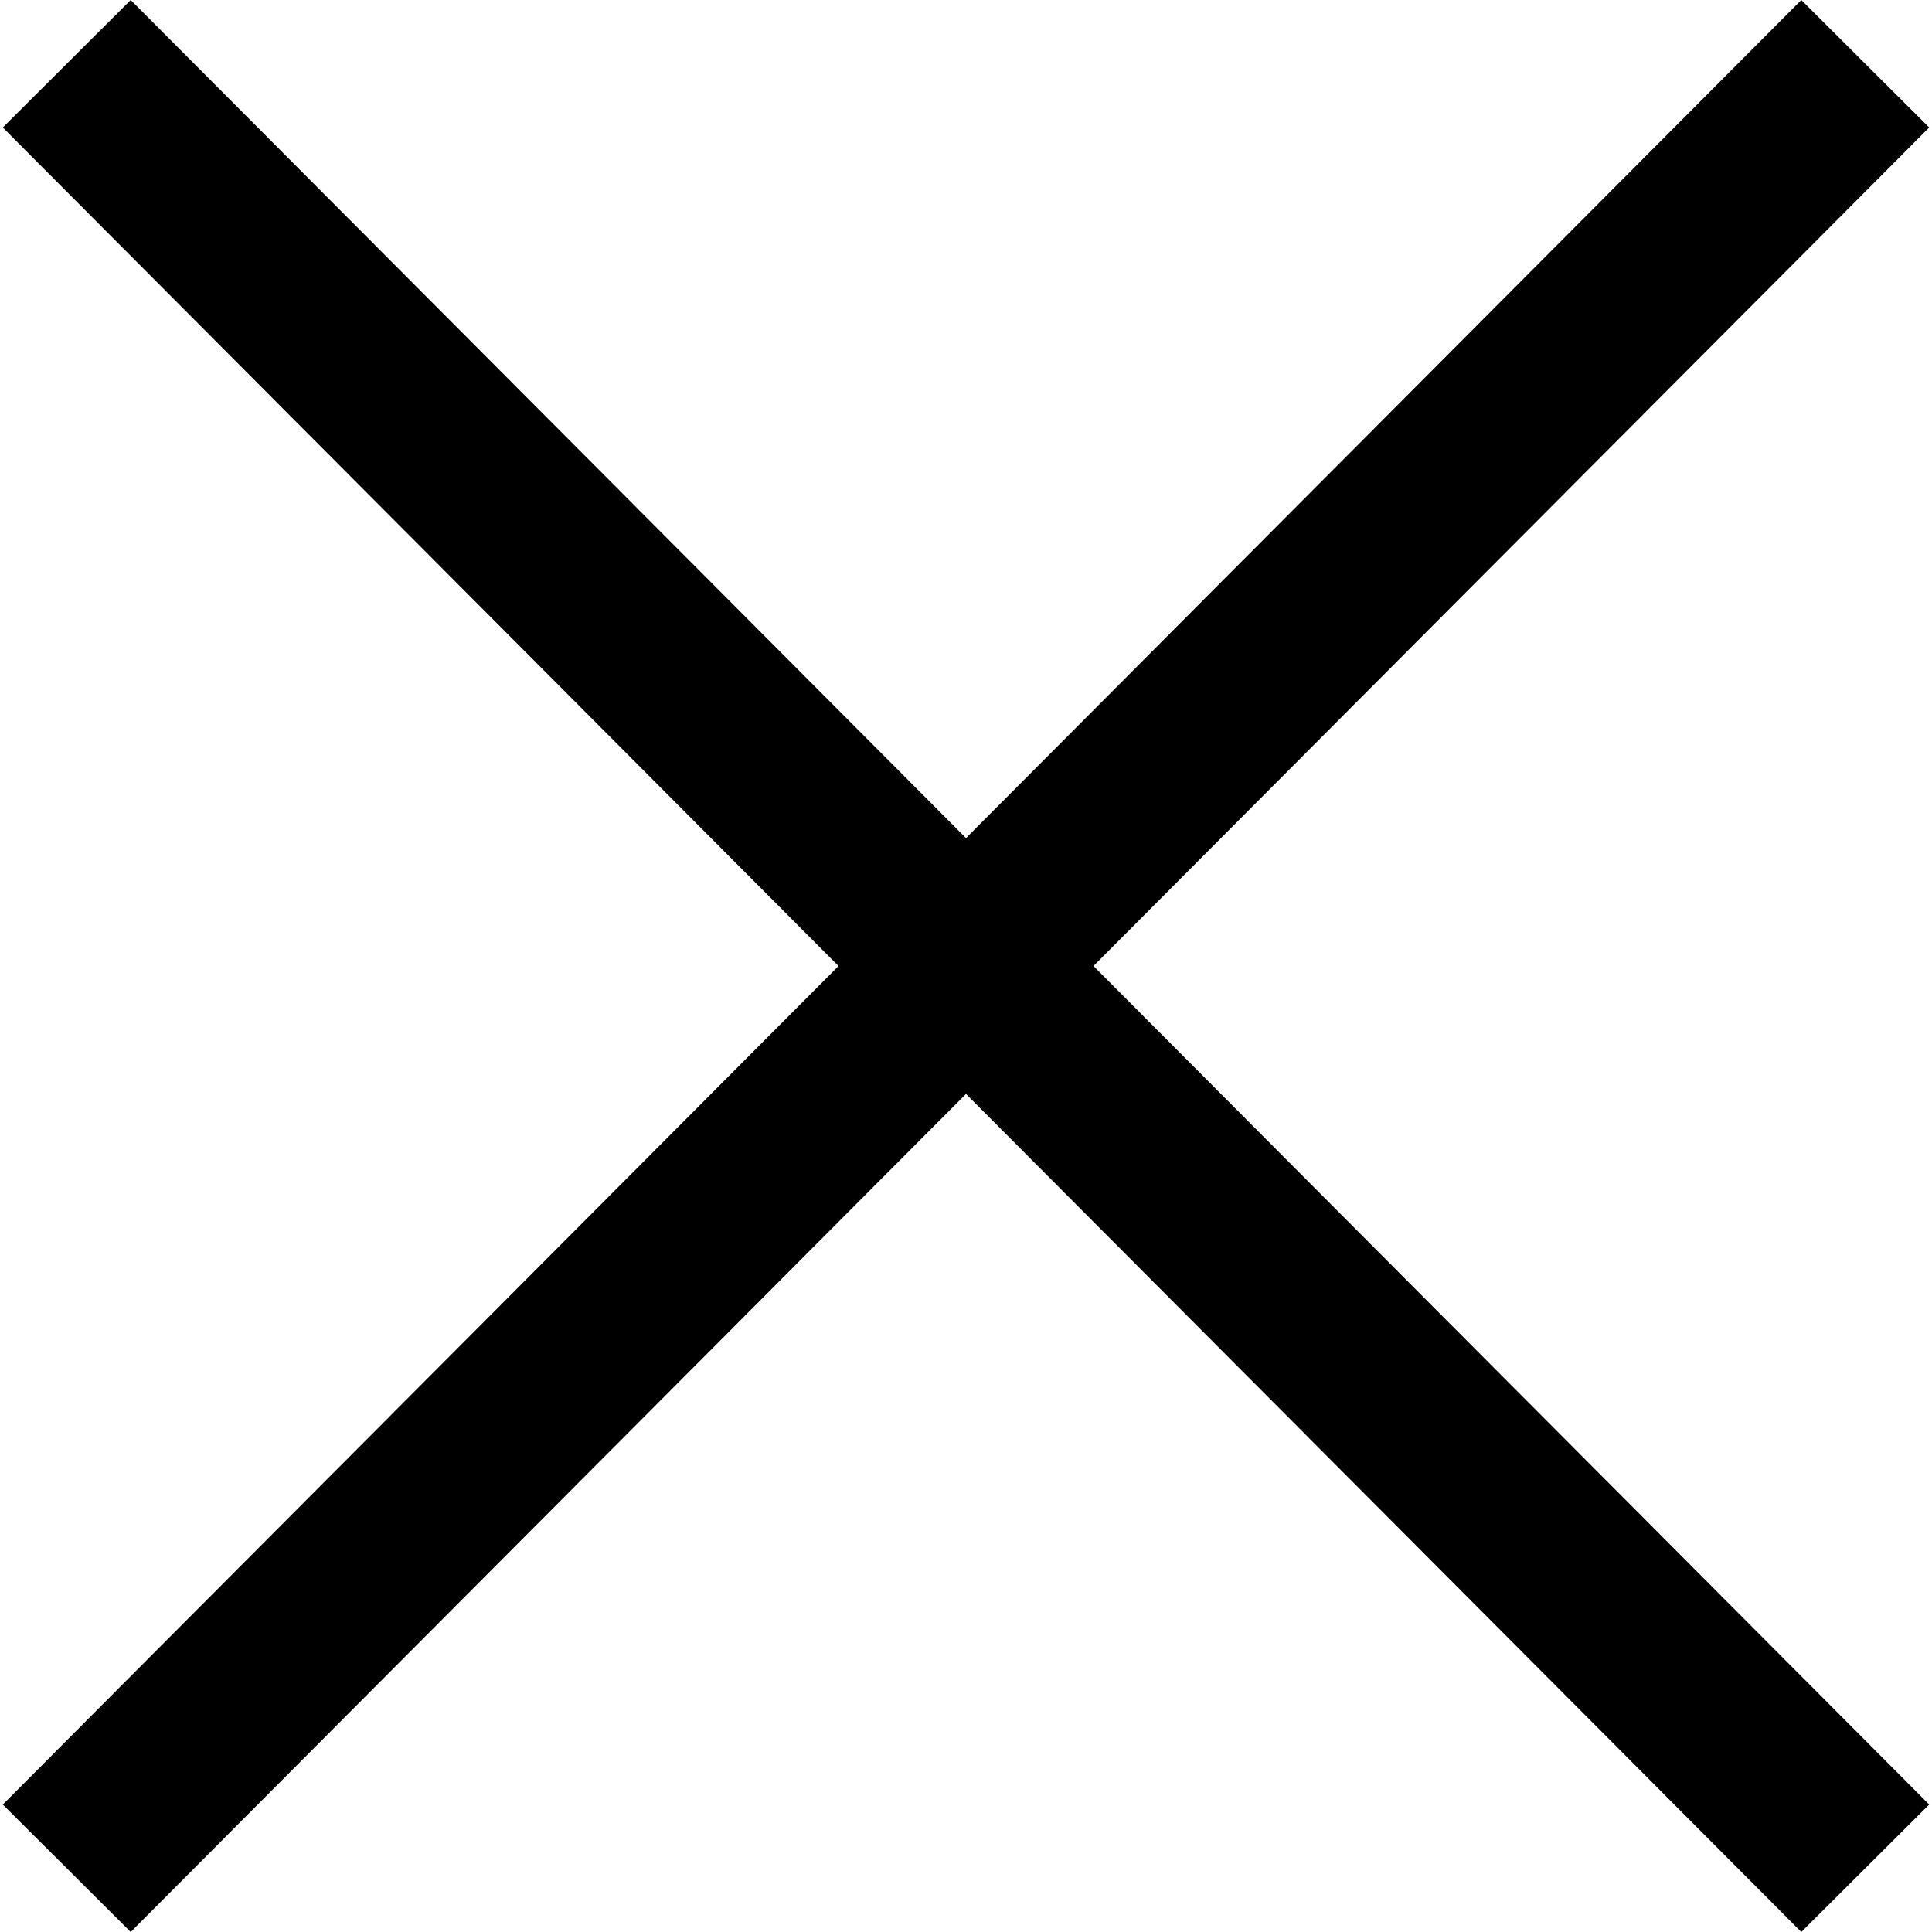
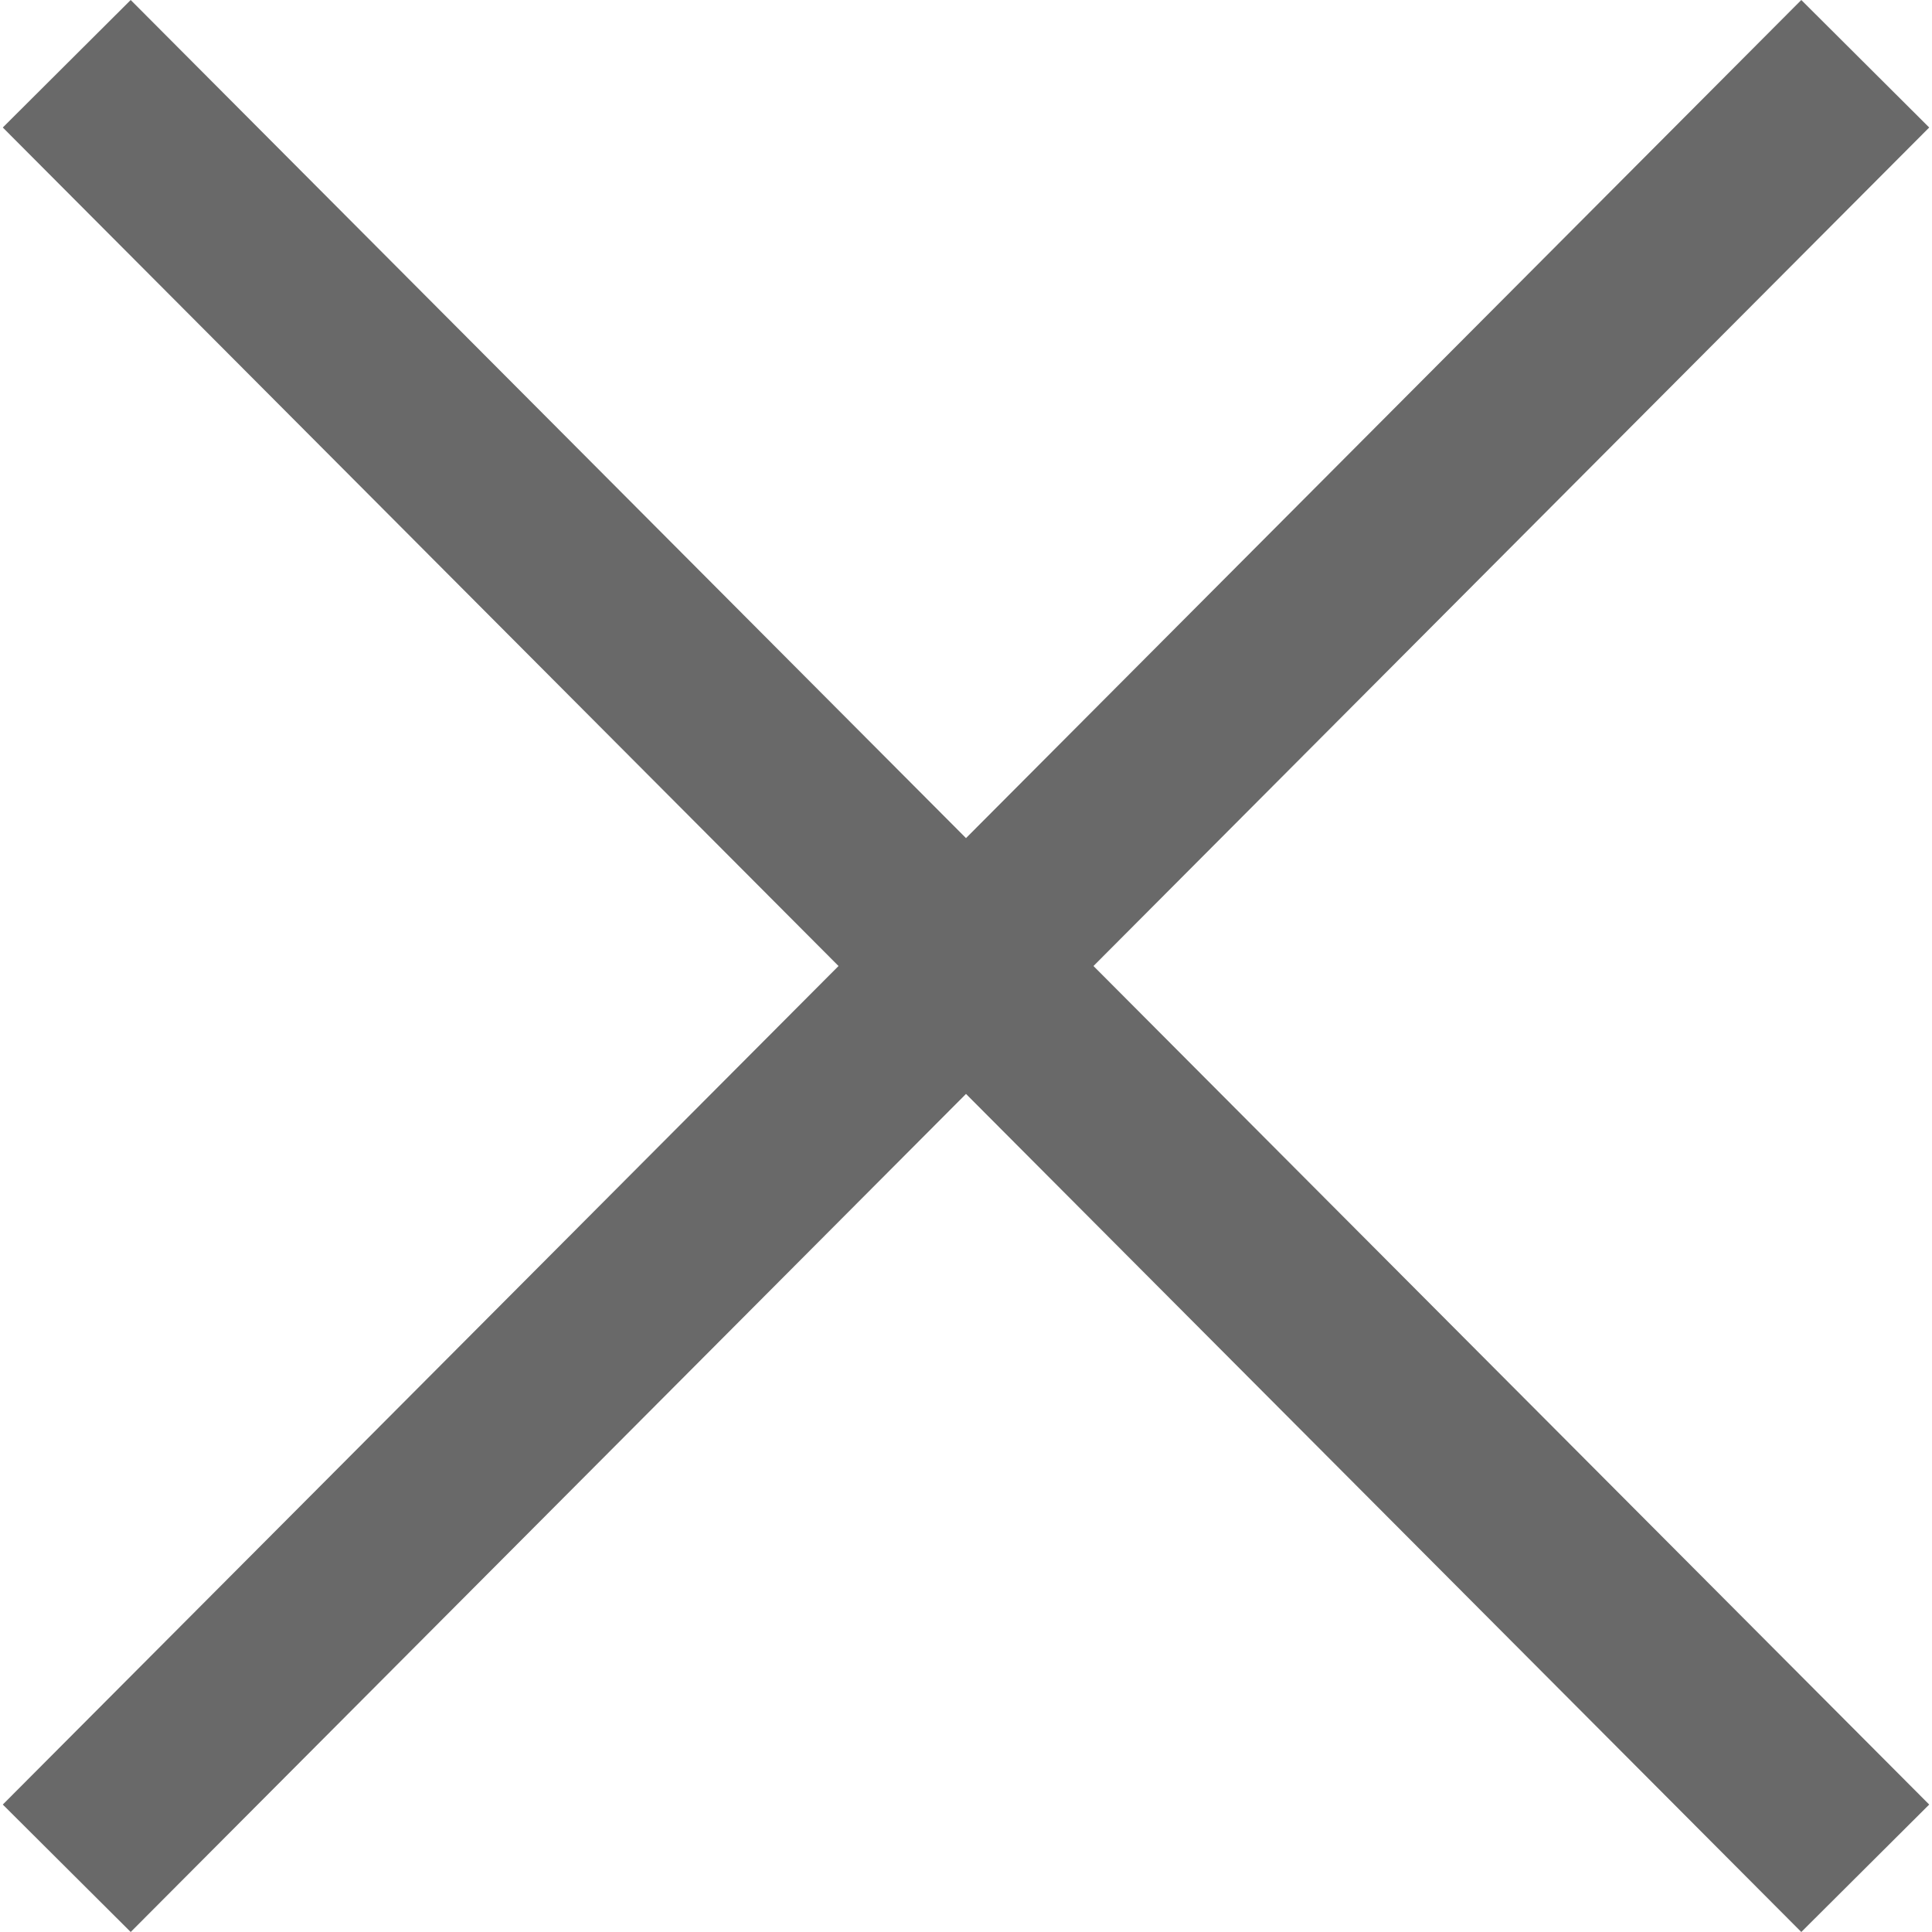
- <svg xmlns="http://www.w3.org/2000/svg" fill="#000000" height="800px" width="800px" version="1.1" id="Capa_1" viewBox="0 0 490 490" xml:space="preserve">
+ <svg xmlns="http://www.w3.org/2000/svg" fill="#696969" height="800px" width="800px" version="1.1" id="Capa_1" viewBox="0 0 490 490" xml:space="preserve">
  <polygon points="456.851,0 245,212.564 33.149,0 0.708,32.337 212.669,245.004 0.708,457.678 33.149,490 245,277.443 456.851,490   489.292,457.678 277.331,245.004 489.292,32.337 " />
</svg>
